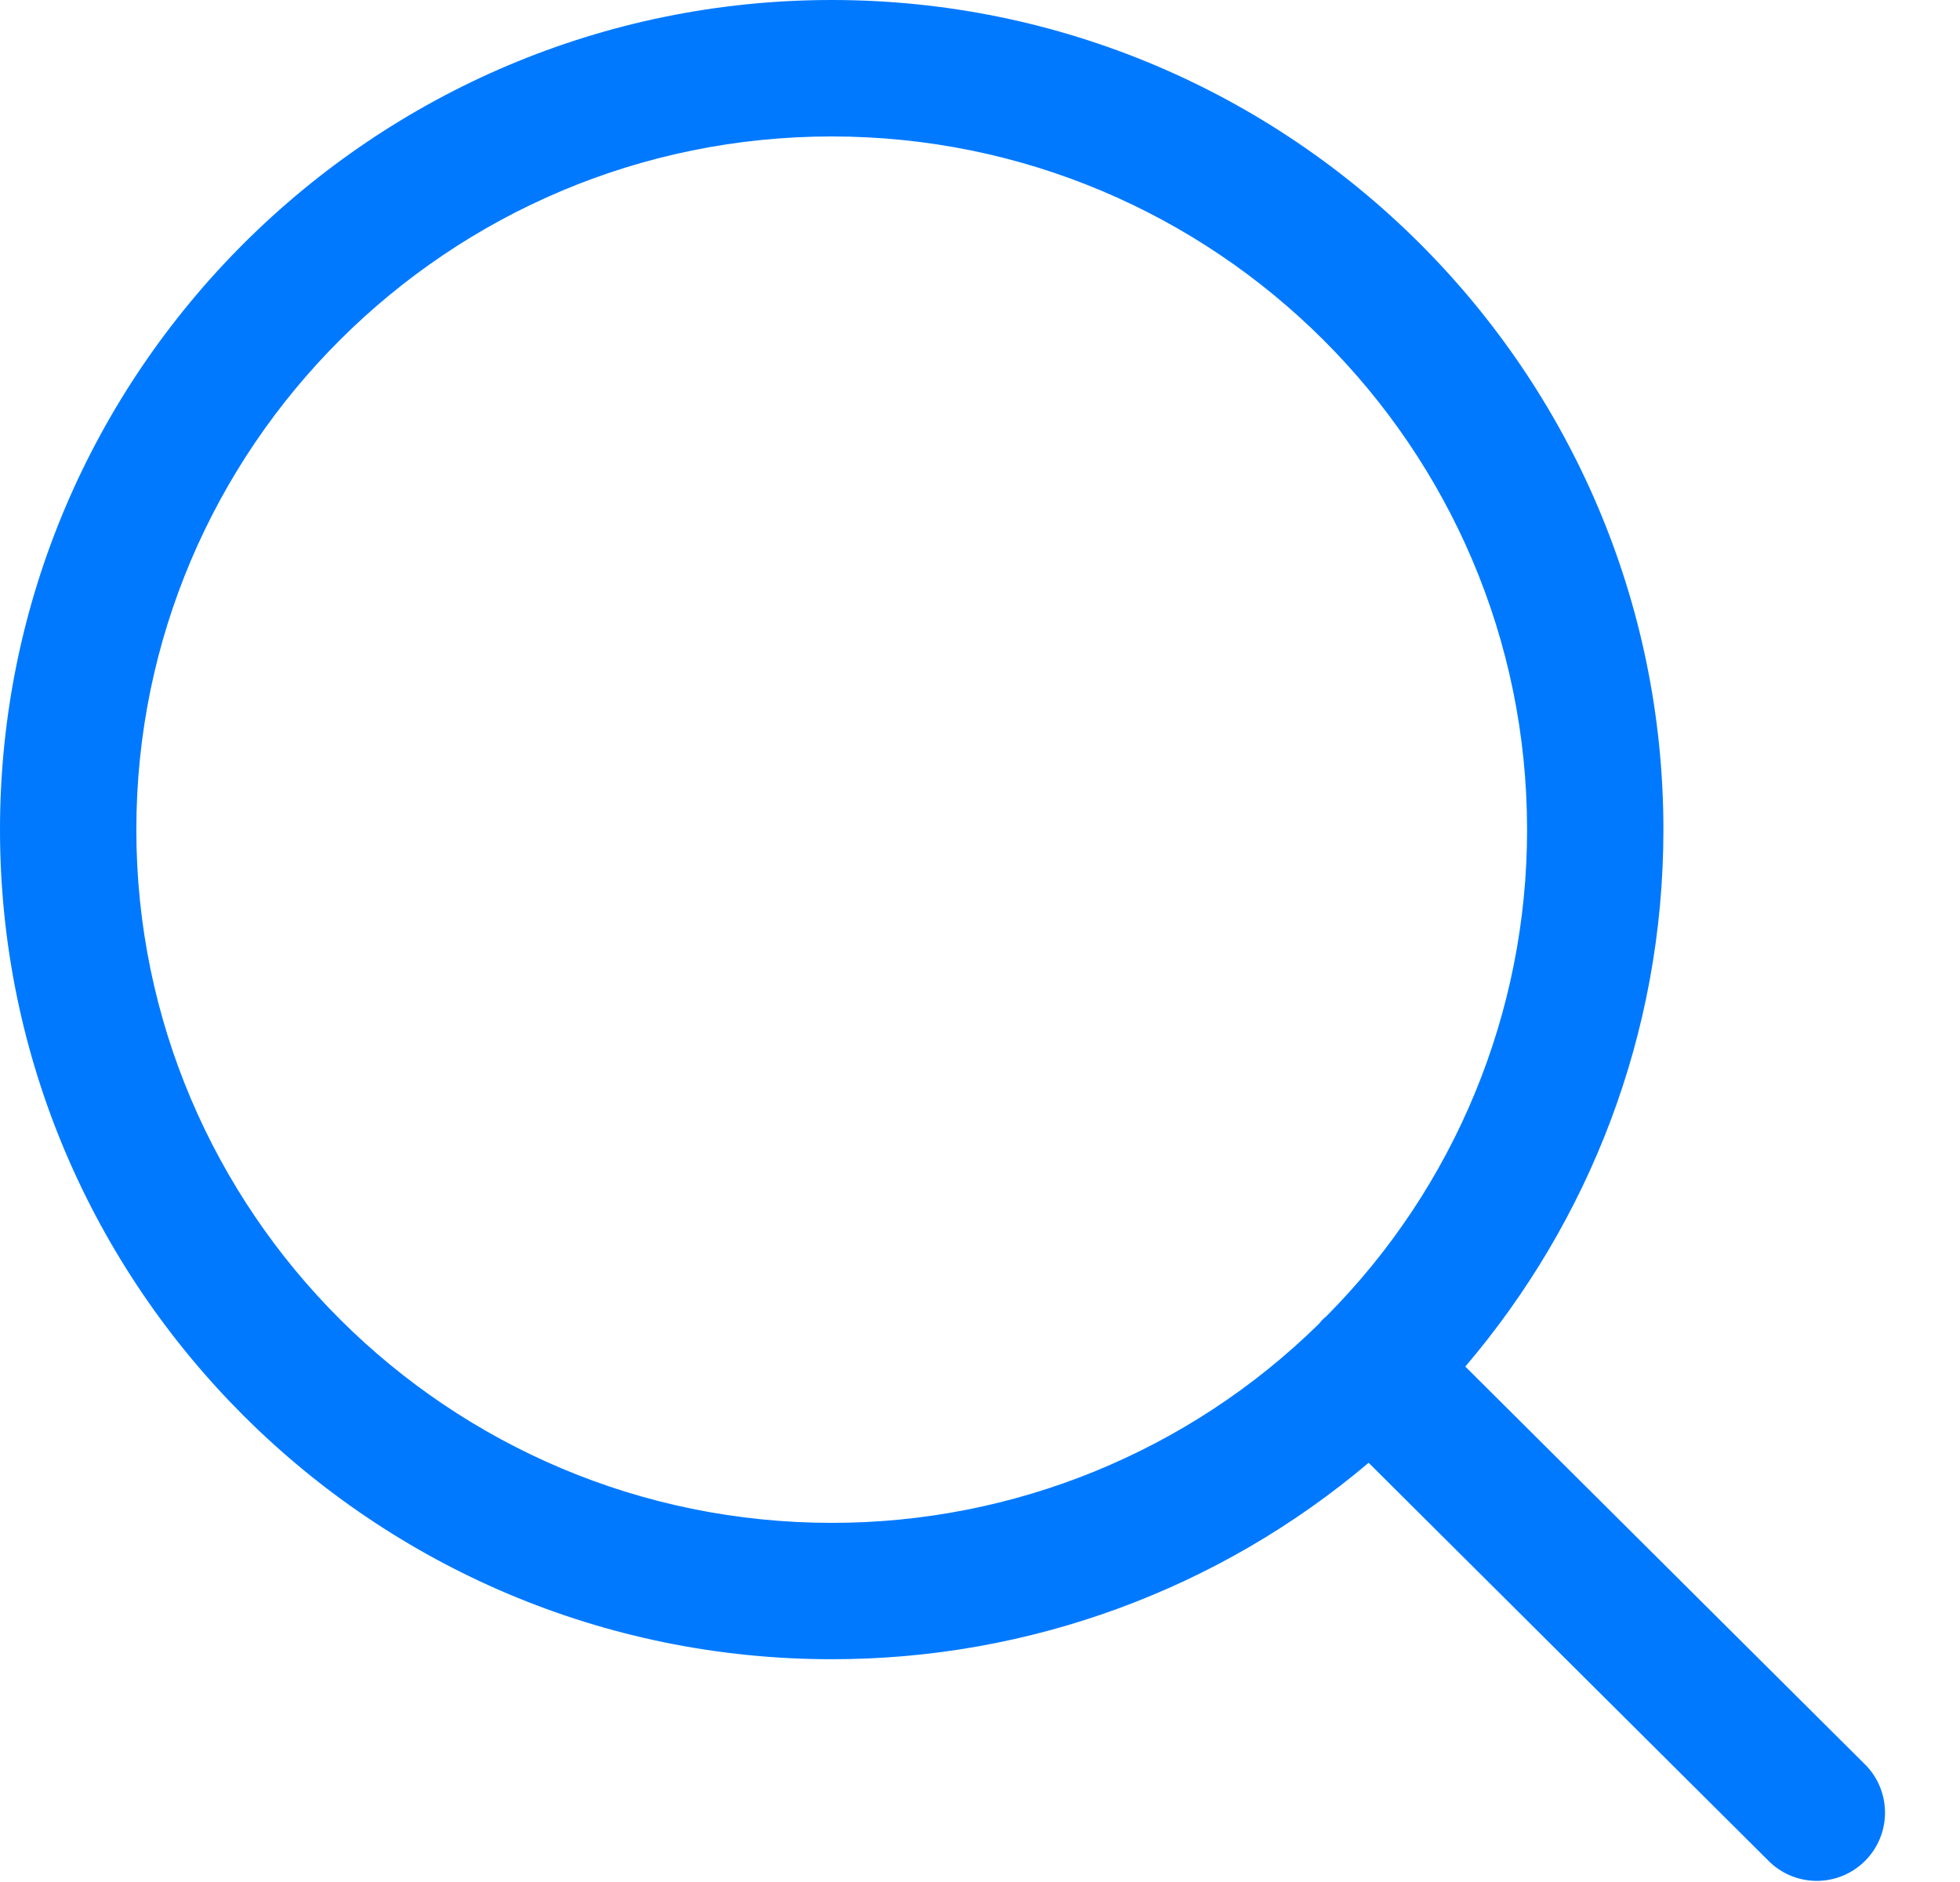
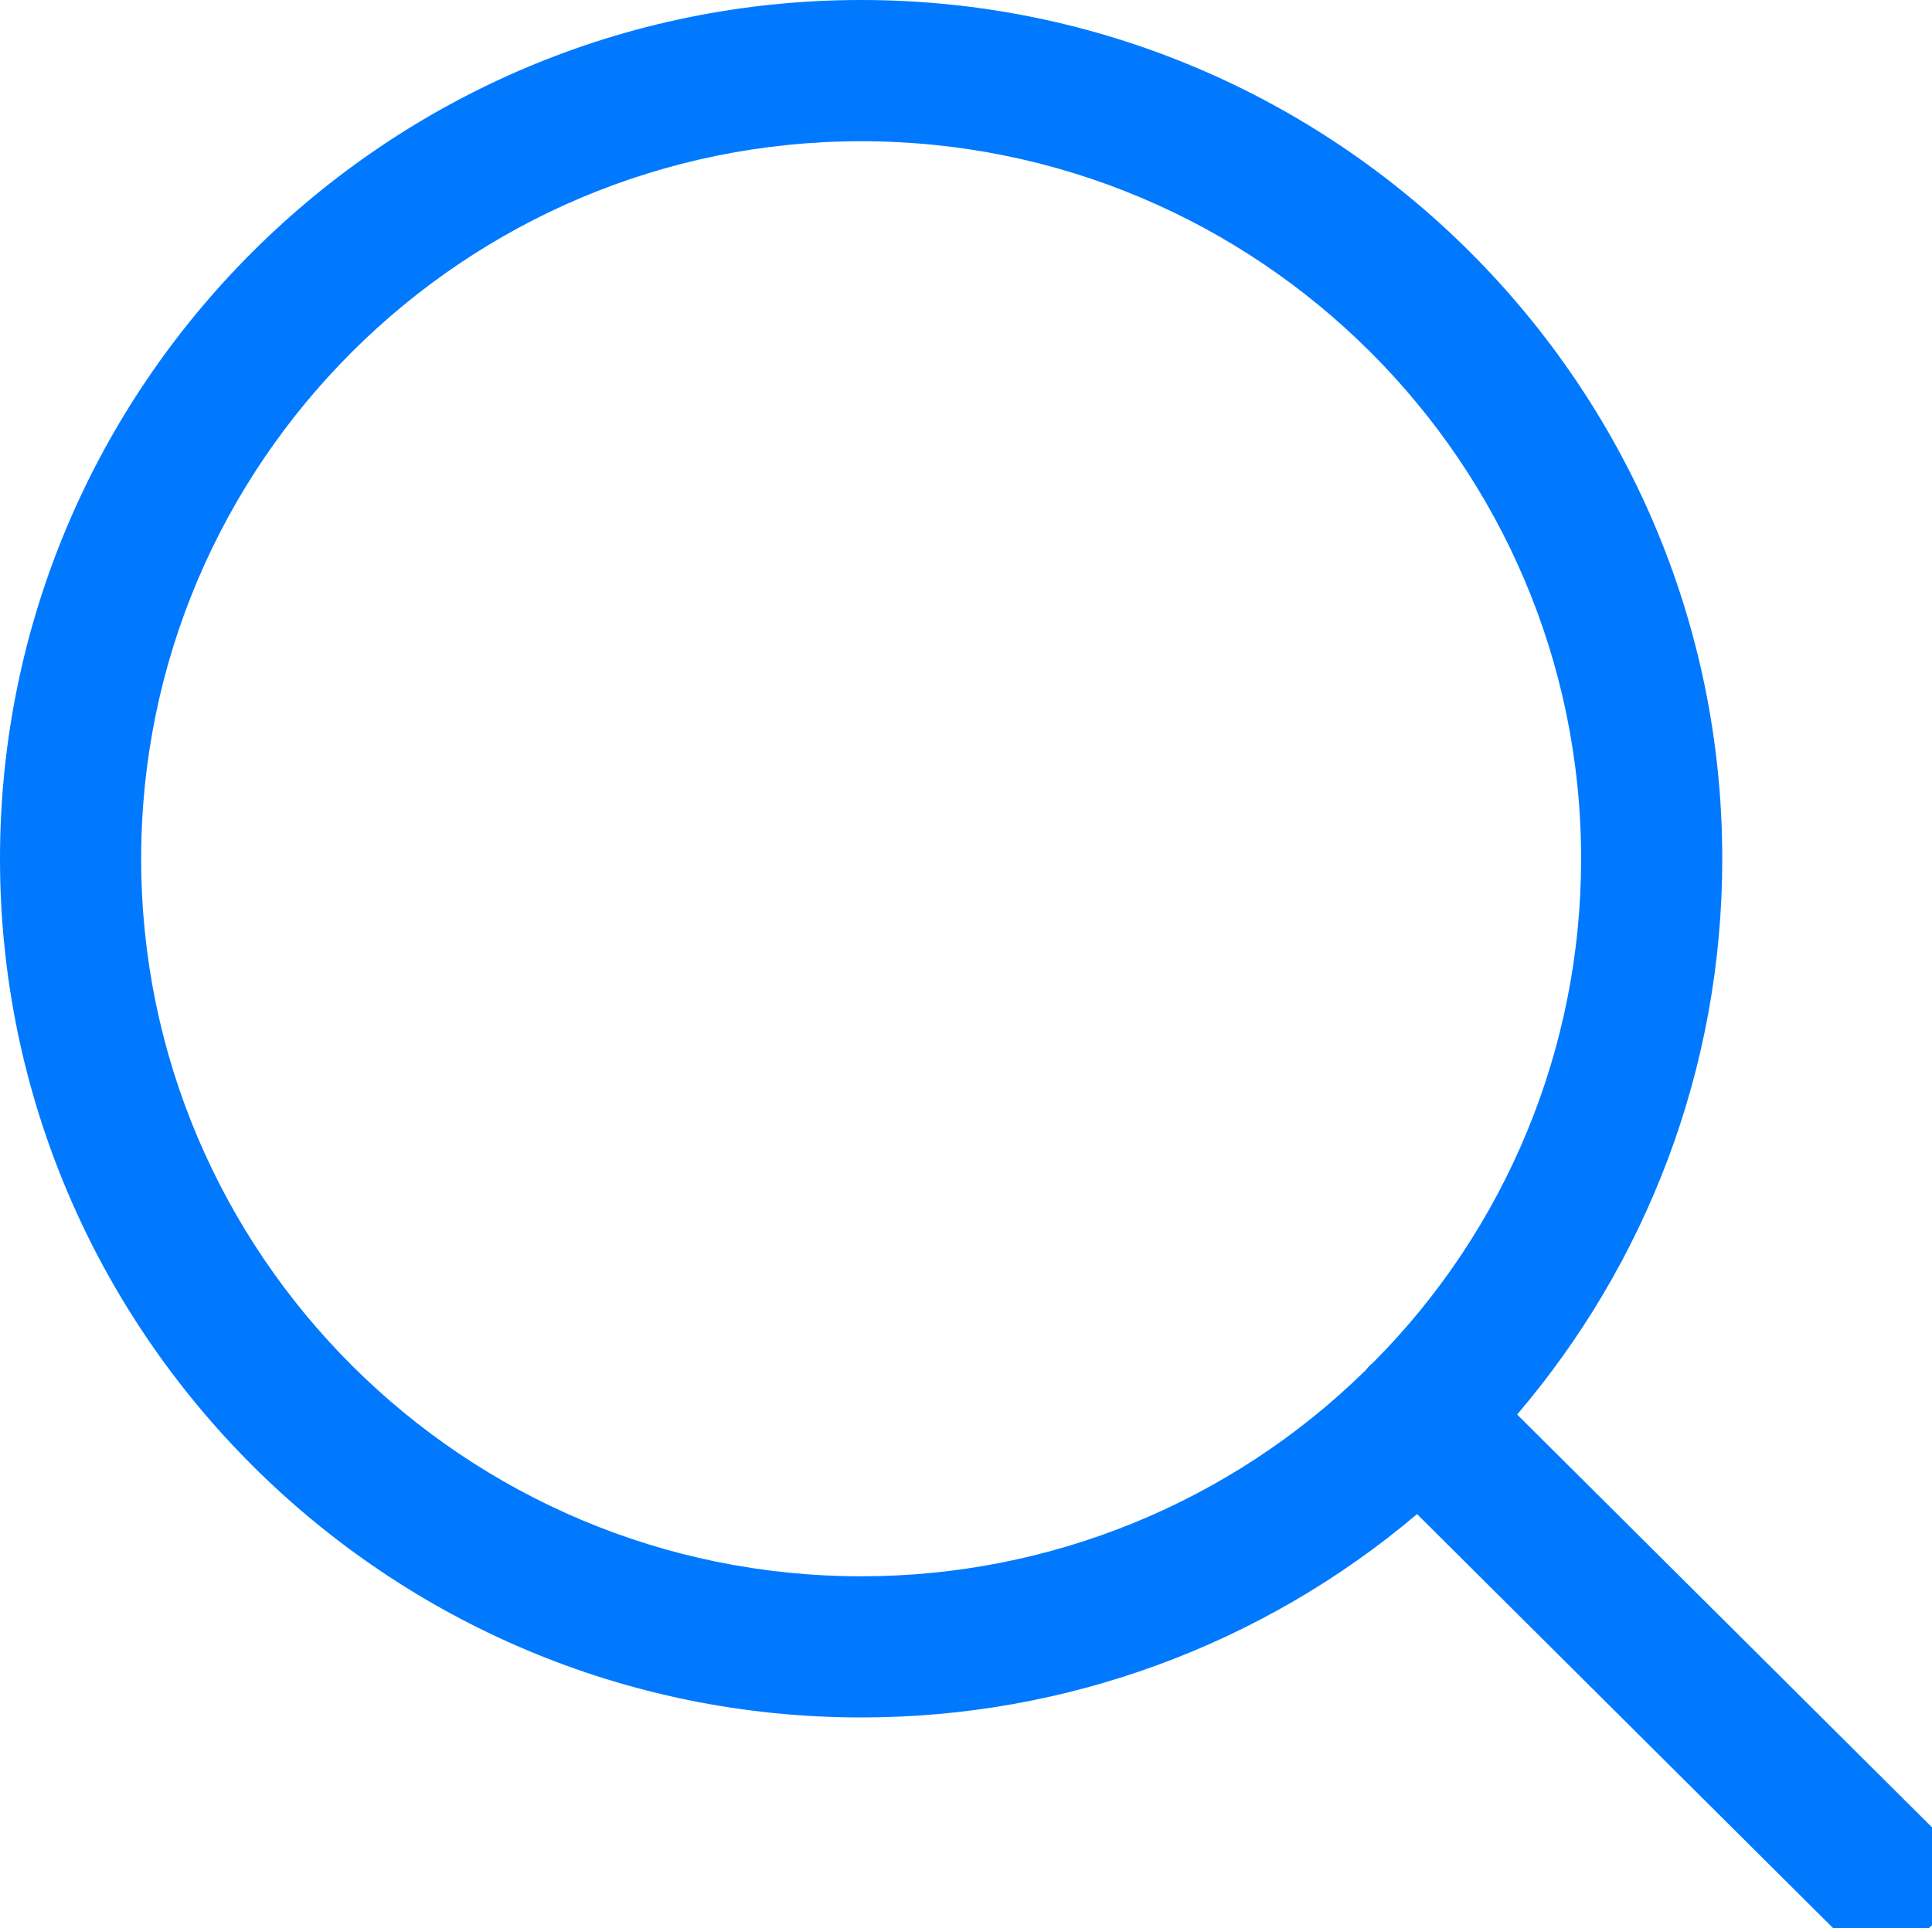
- <svg xmlns="http://www.w3.org/2000/svg" height="24" width="25">
+ <svg xmlns="http://www.w3.org/2000/svg">
  <path d="M10.609 0c5.85 0 10.608 4.746 10.608 10.58 0 2.609-.952 5-2.527 6.847l5.112 5.087a.87.87 0 01-1.227 1.233l-5.118-5.093a10.58 10.58 0 01-6.848 2.505C4.759 21.16 0 16.413 0 10.58 0 4.747 4.76 0 10.609 0zm0 1.74c-4.891 0-8.87 3.965-8.87 8.84 0 4.874 3.979 8.84 8.87 8.84a8.855 8.855 0 006.213-2.537l.04-.047a.881.881 0 01.058-.053 8.786 8.786 0 002.558-6.203c0-4.875-3.979-8.84-8.87-8.84z" fill="#0079ff" />
</svg>
